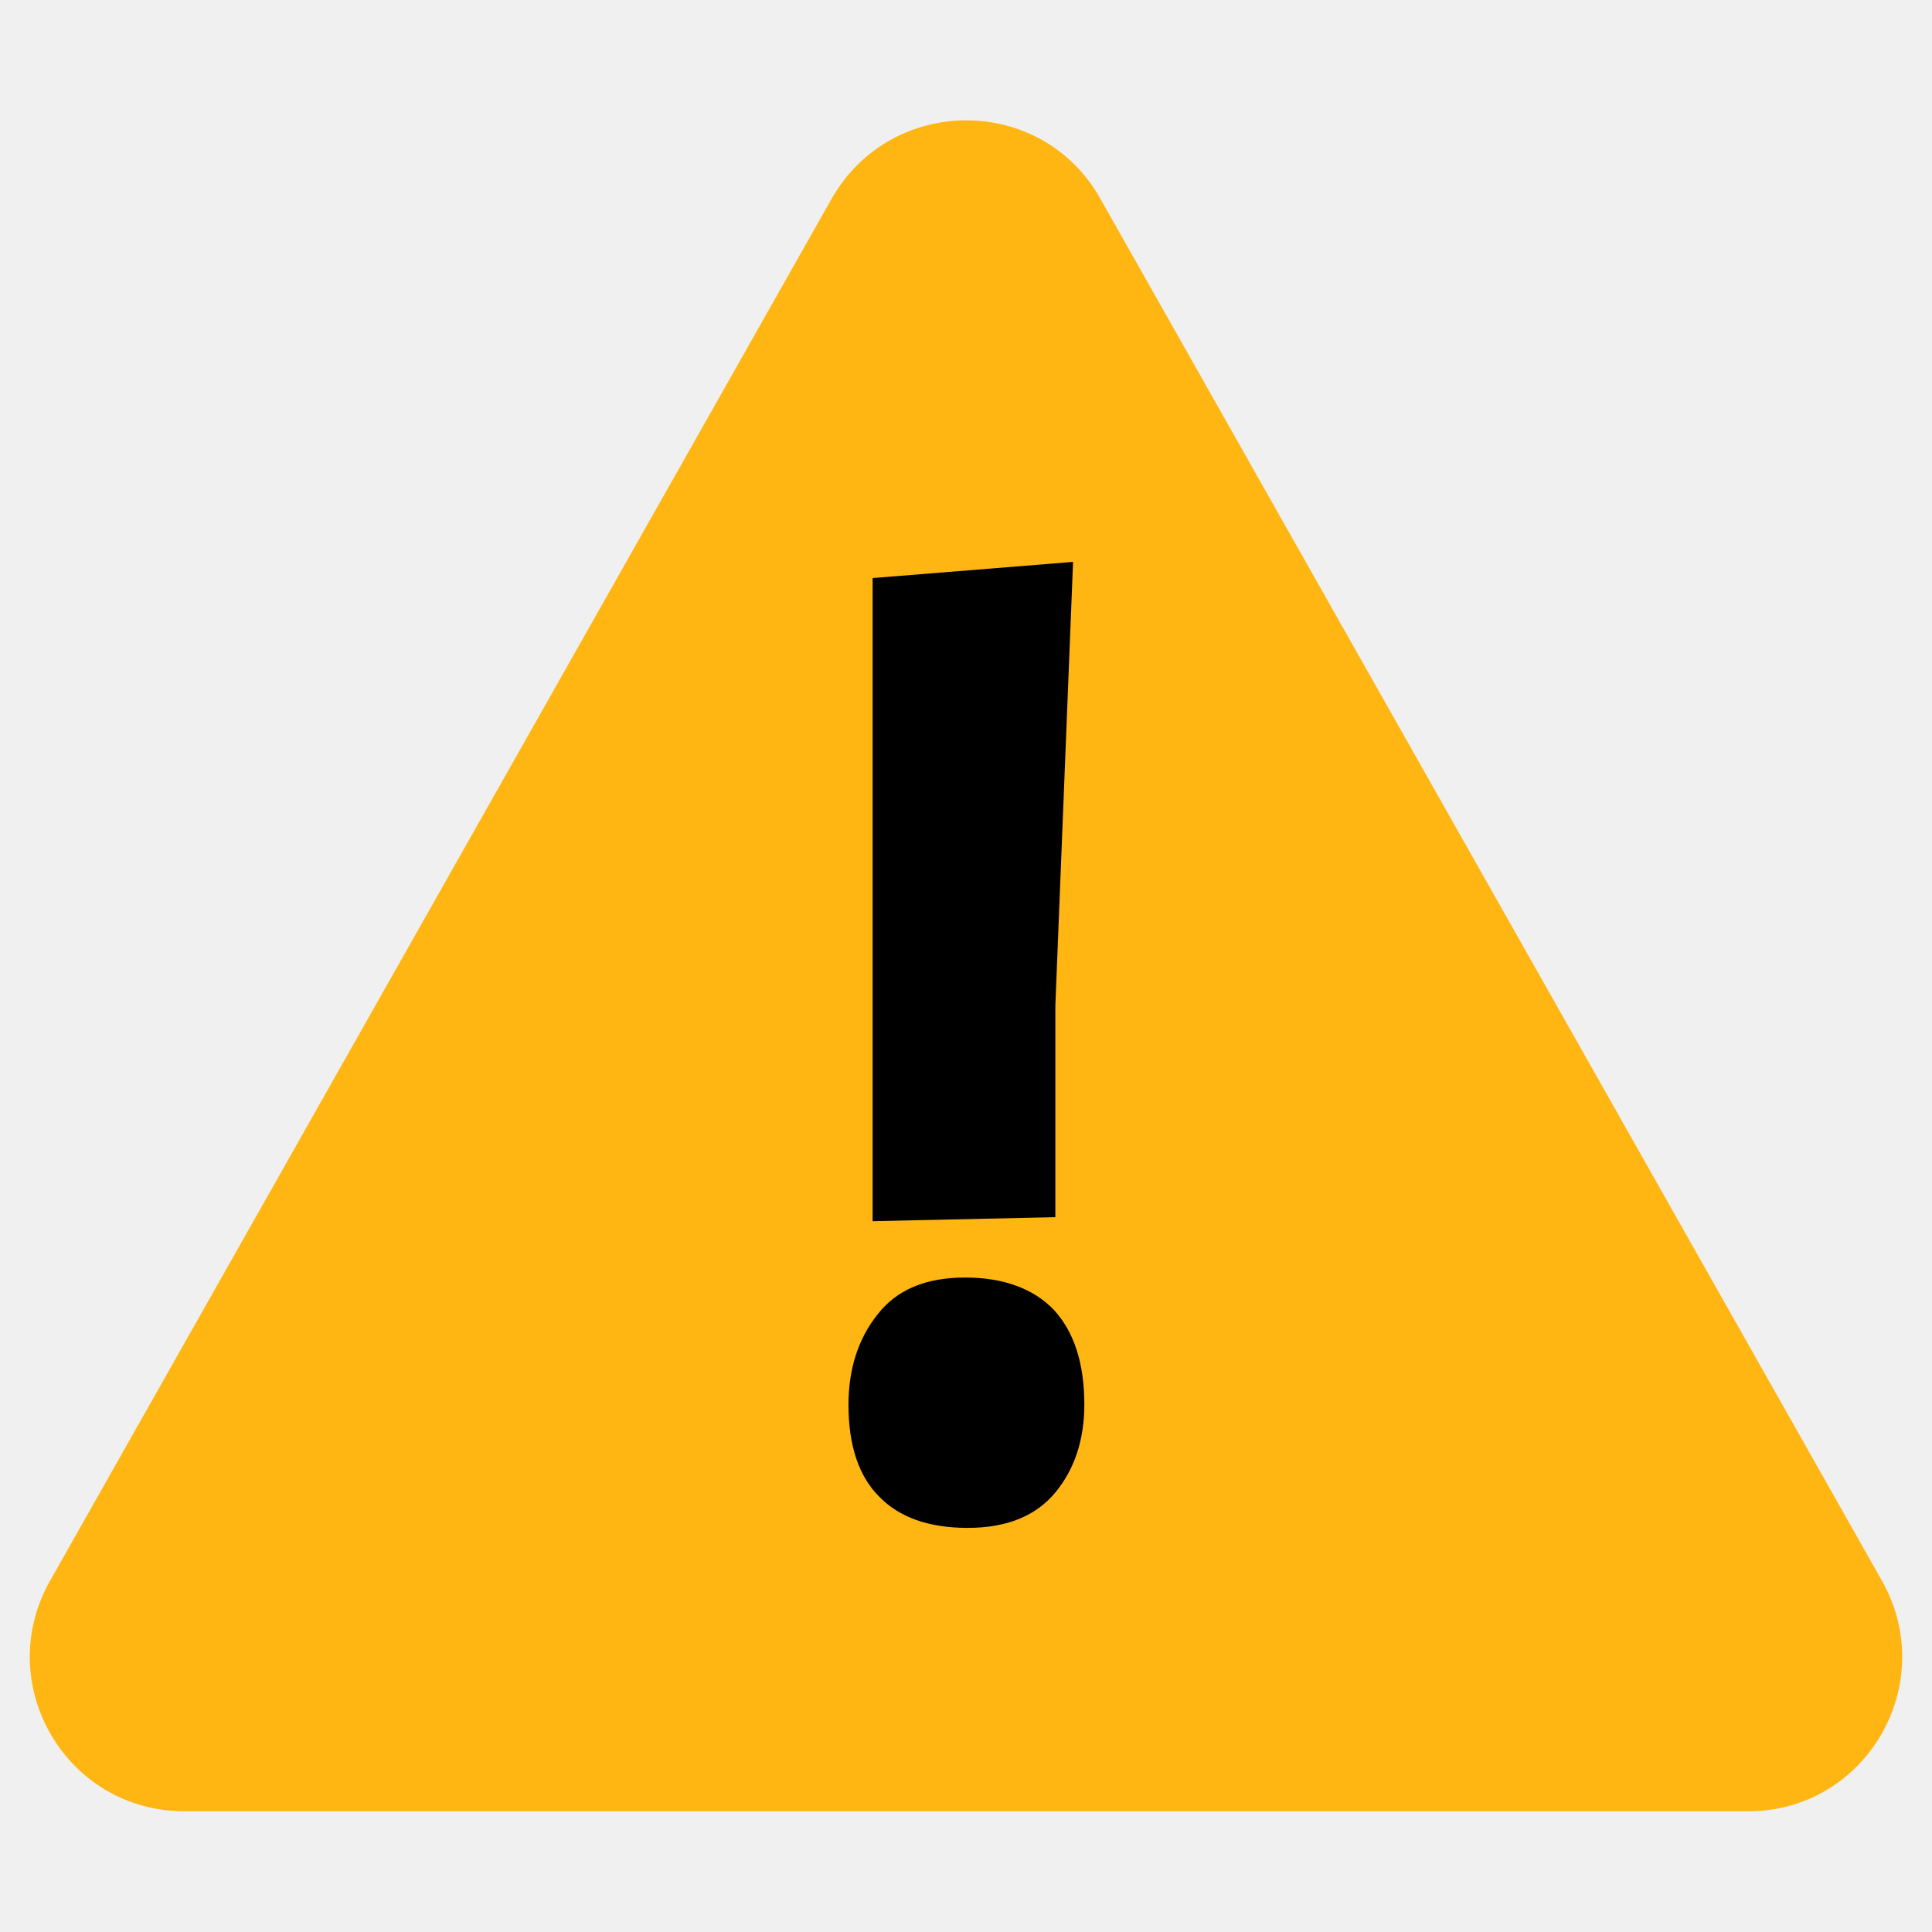
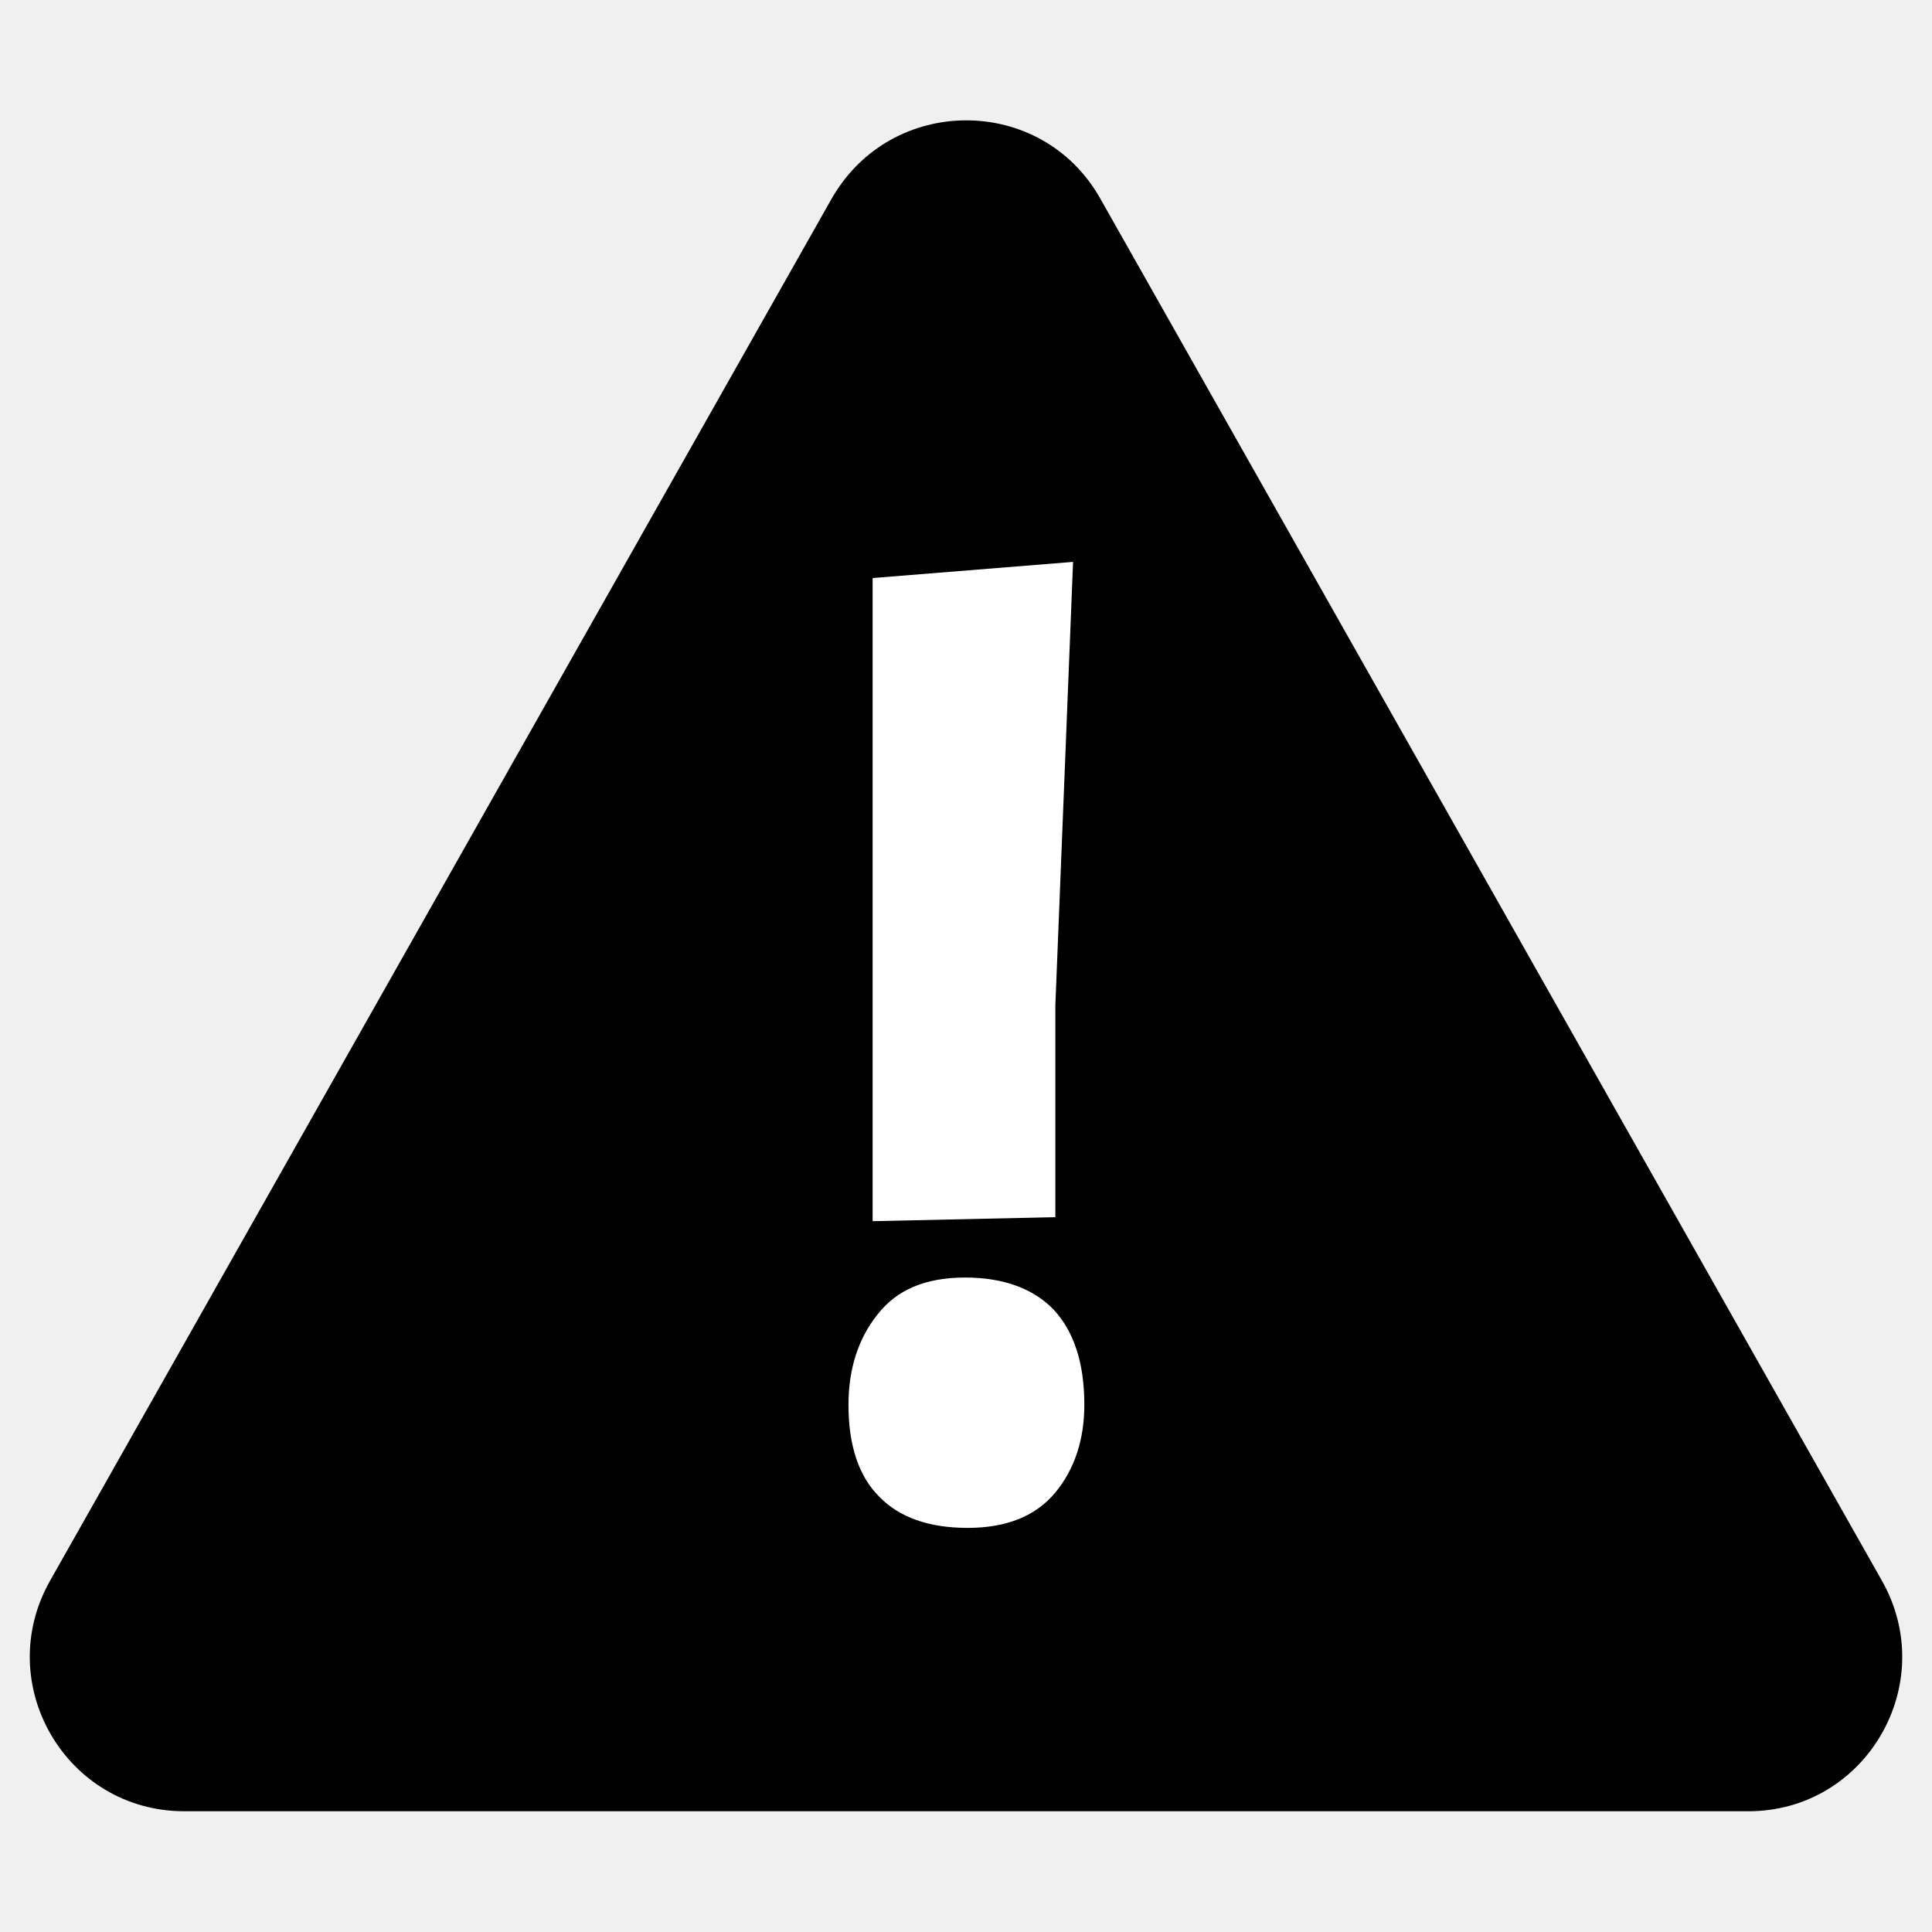
<svg xmlns="http://www.w3.org/2000/svg" viewBox="0 0 24 24">
-   <path fill="none" d="M0 0h24v24H0z" />
-   <path fill="#ffb612" d="M23.38 19.64 13.67 2.47c-.73-1.3-2.6-1.3-3.34 0L.62 19.64c-.72 1.28.2 2.86 1.67 2.86h19.43c1.46 0 2.38-1.58 1.66-2.86z" />
-   <path d="M10.54 17.45c0-.44.12-.82.36-1.12.24-.31.6-.46 1.09-.46.48 0 .85.14 1.1.4.25.27.38.66.38 1.18 0 .43-.12.8-.36 1.09-.24.29-.6.44-1.09.44-.48 0-.85-.13-1.1-.39-.25-.25-.38-.63-.38-1.14zm.31-10.27 2.48-.2-.22 5.51v2.63l-2.27.05V7.18z" />
+   <path fill="currentColor" d="M23.38 19.64 13.67 2.47c-.73-1.3-2.6-1.3-3.34 0L.62 19.64c-.72 1.28.2 2.86 1.67 2.86h19.43c1.46 0 2.38-1.58 1.66-2.86z" />
+   <path fill="#fff" d="M10.54 17.45c0-.44.12-.82.36-1.12.24-.31.6-.46 1.09-.46.48 0 .85.14 1.1.4.25.27.38.66.38 1.18 0 .43-.12.8-.36 1.09-.24.29-.6.44-1.09.44-.48 0-.85-.13-1.1-.39-.25-.25-.38-.63-.38-1.14zm.31-10.27 2.48-.2-.22 5.51v2.63l-2.27.05V7.18z" />
</svg>
